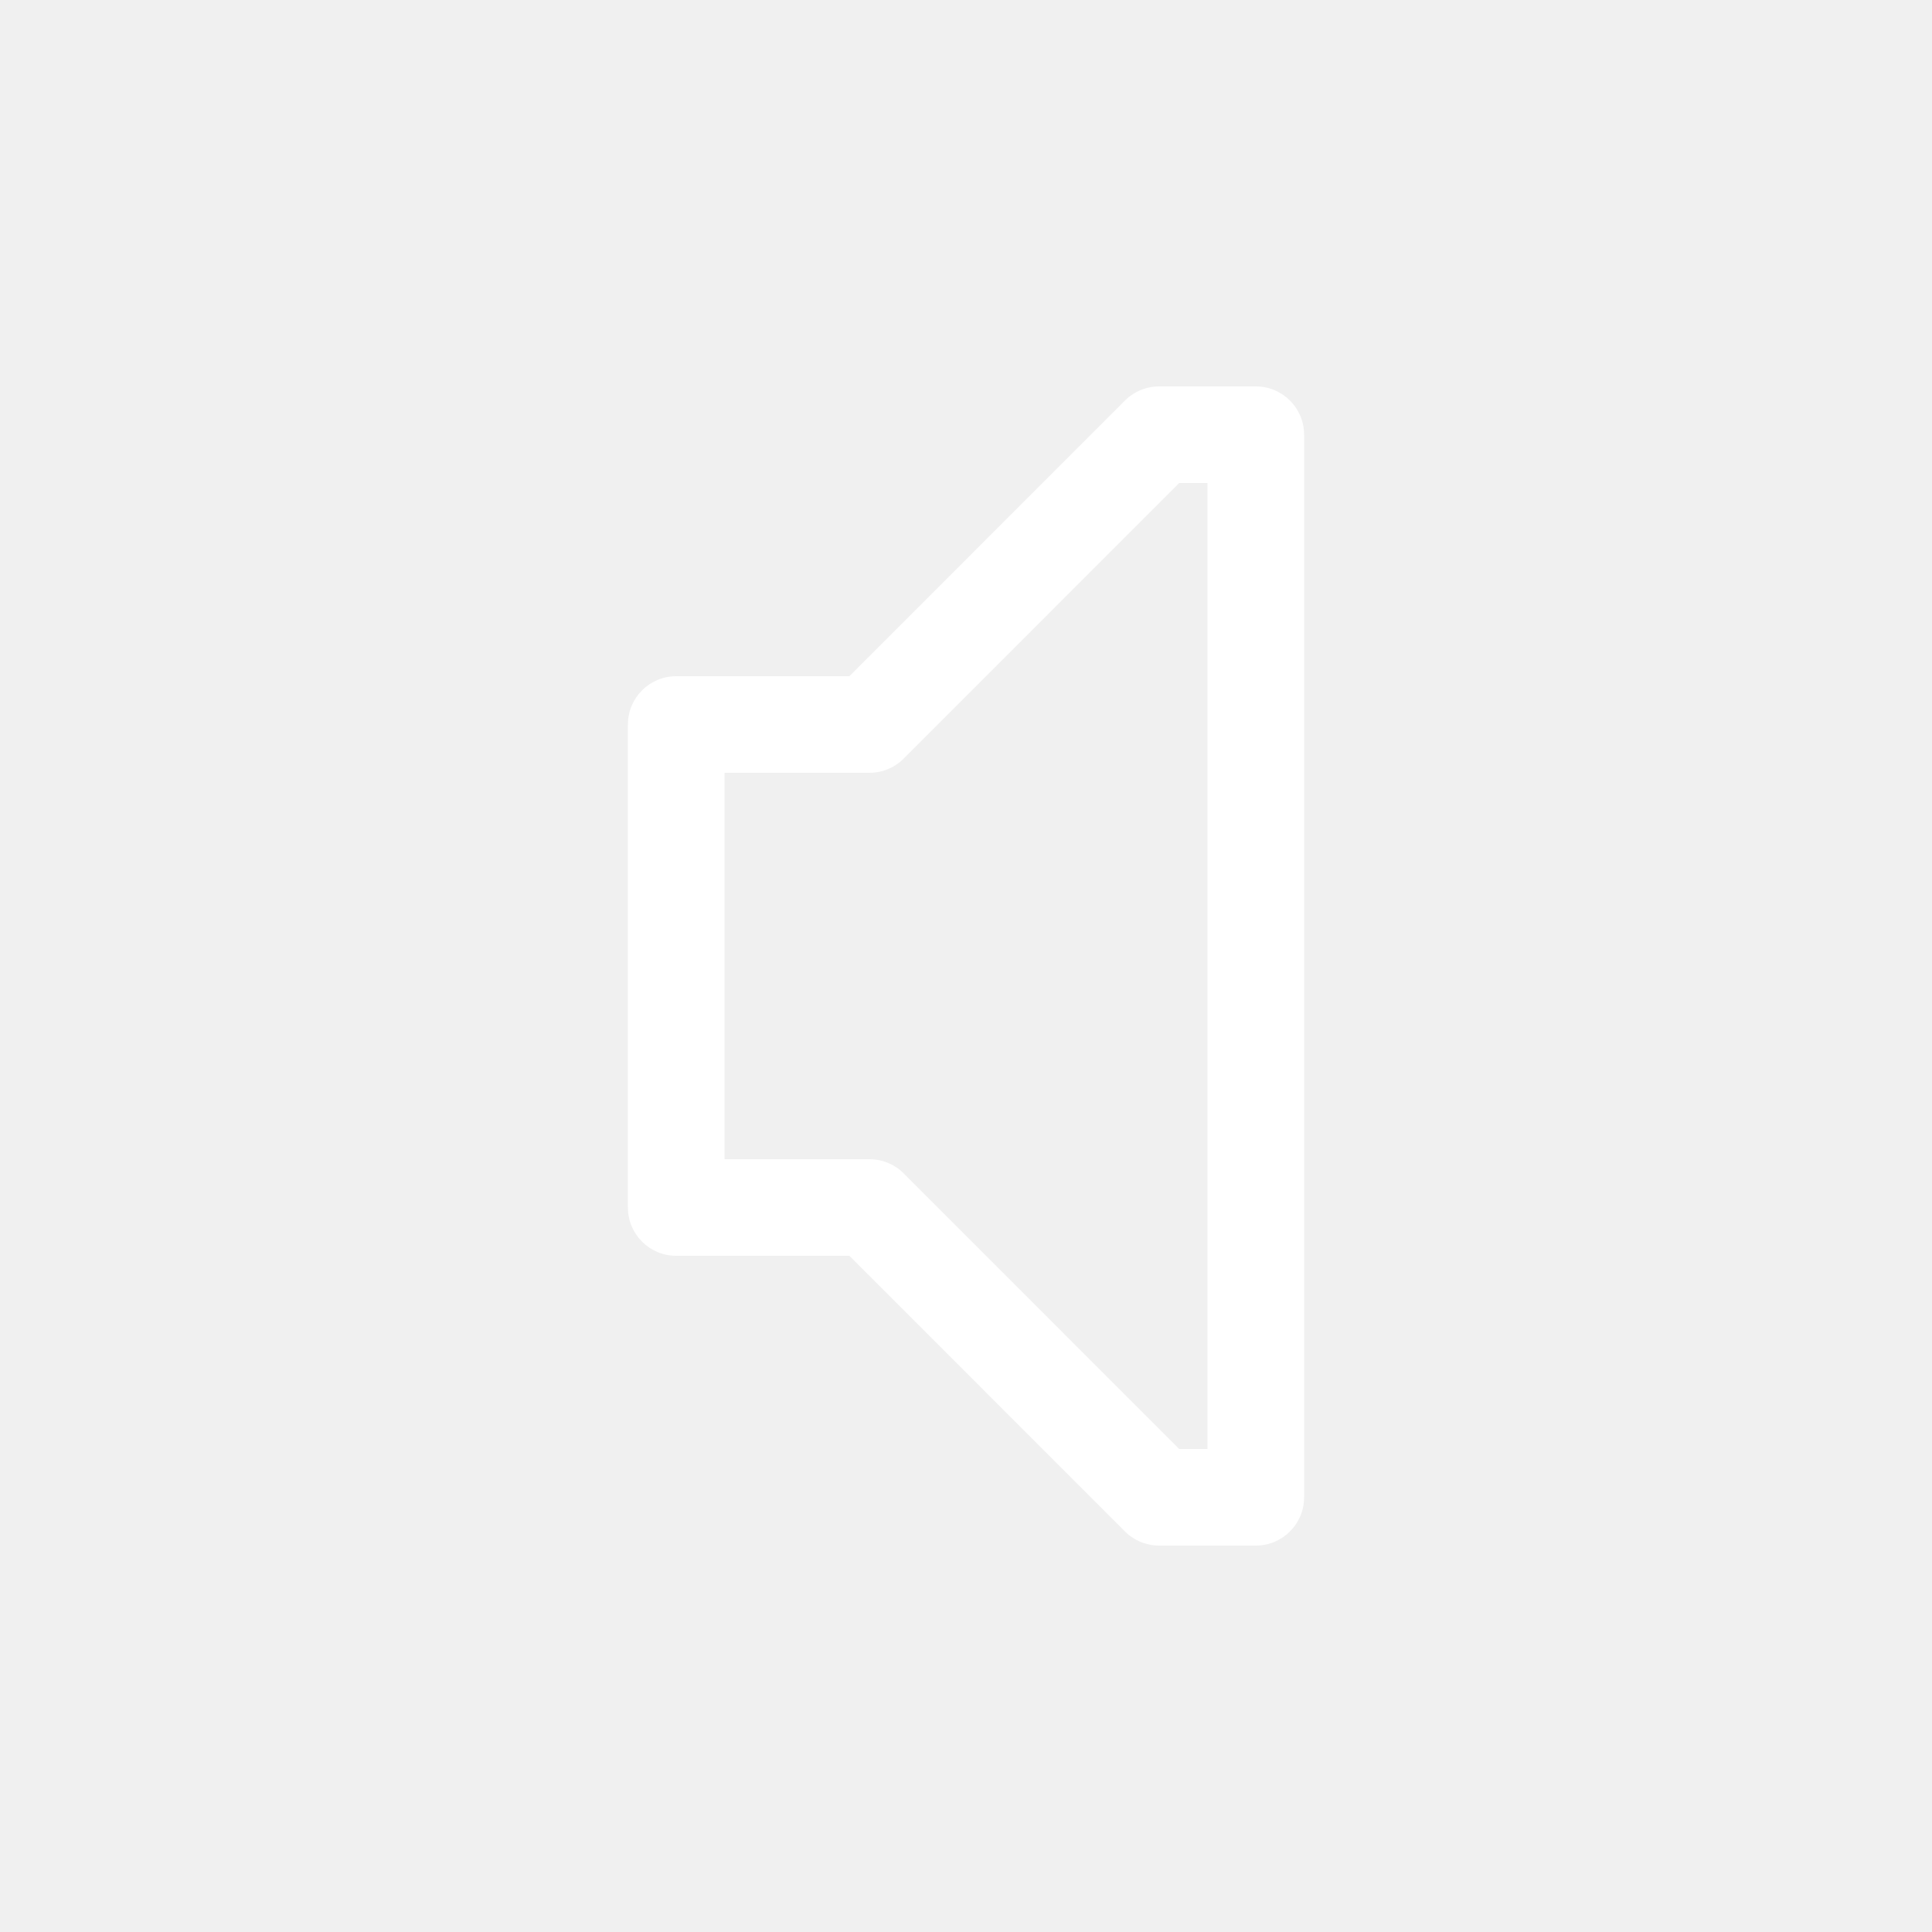
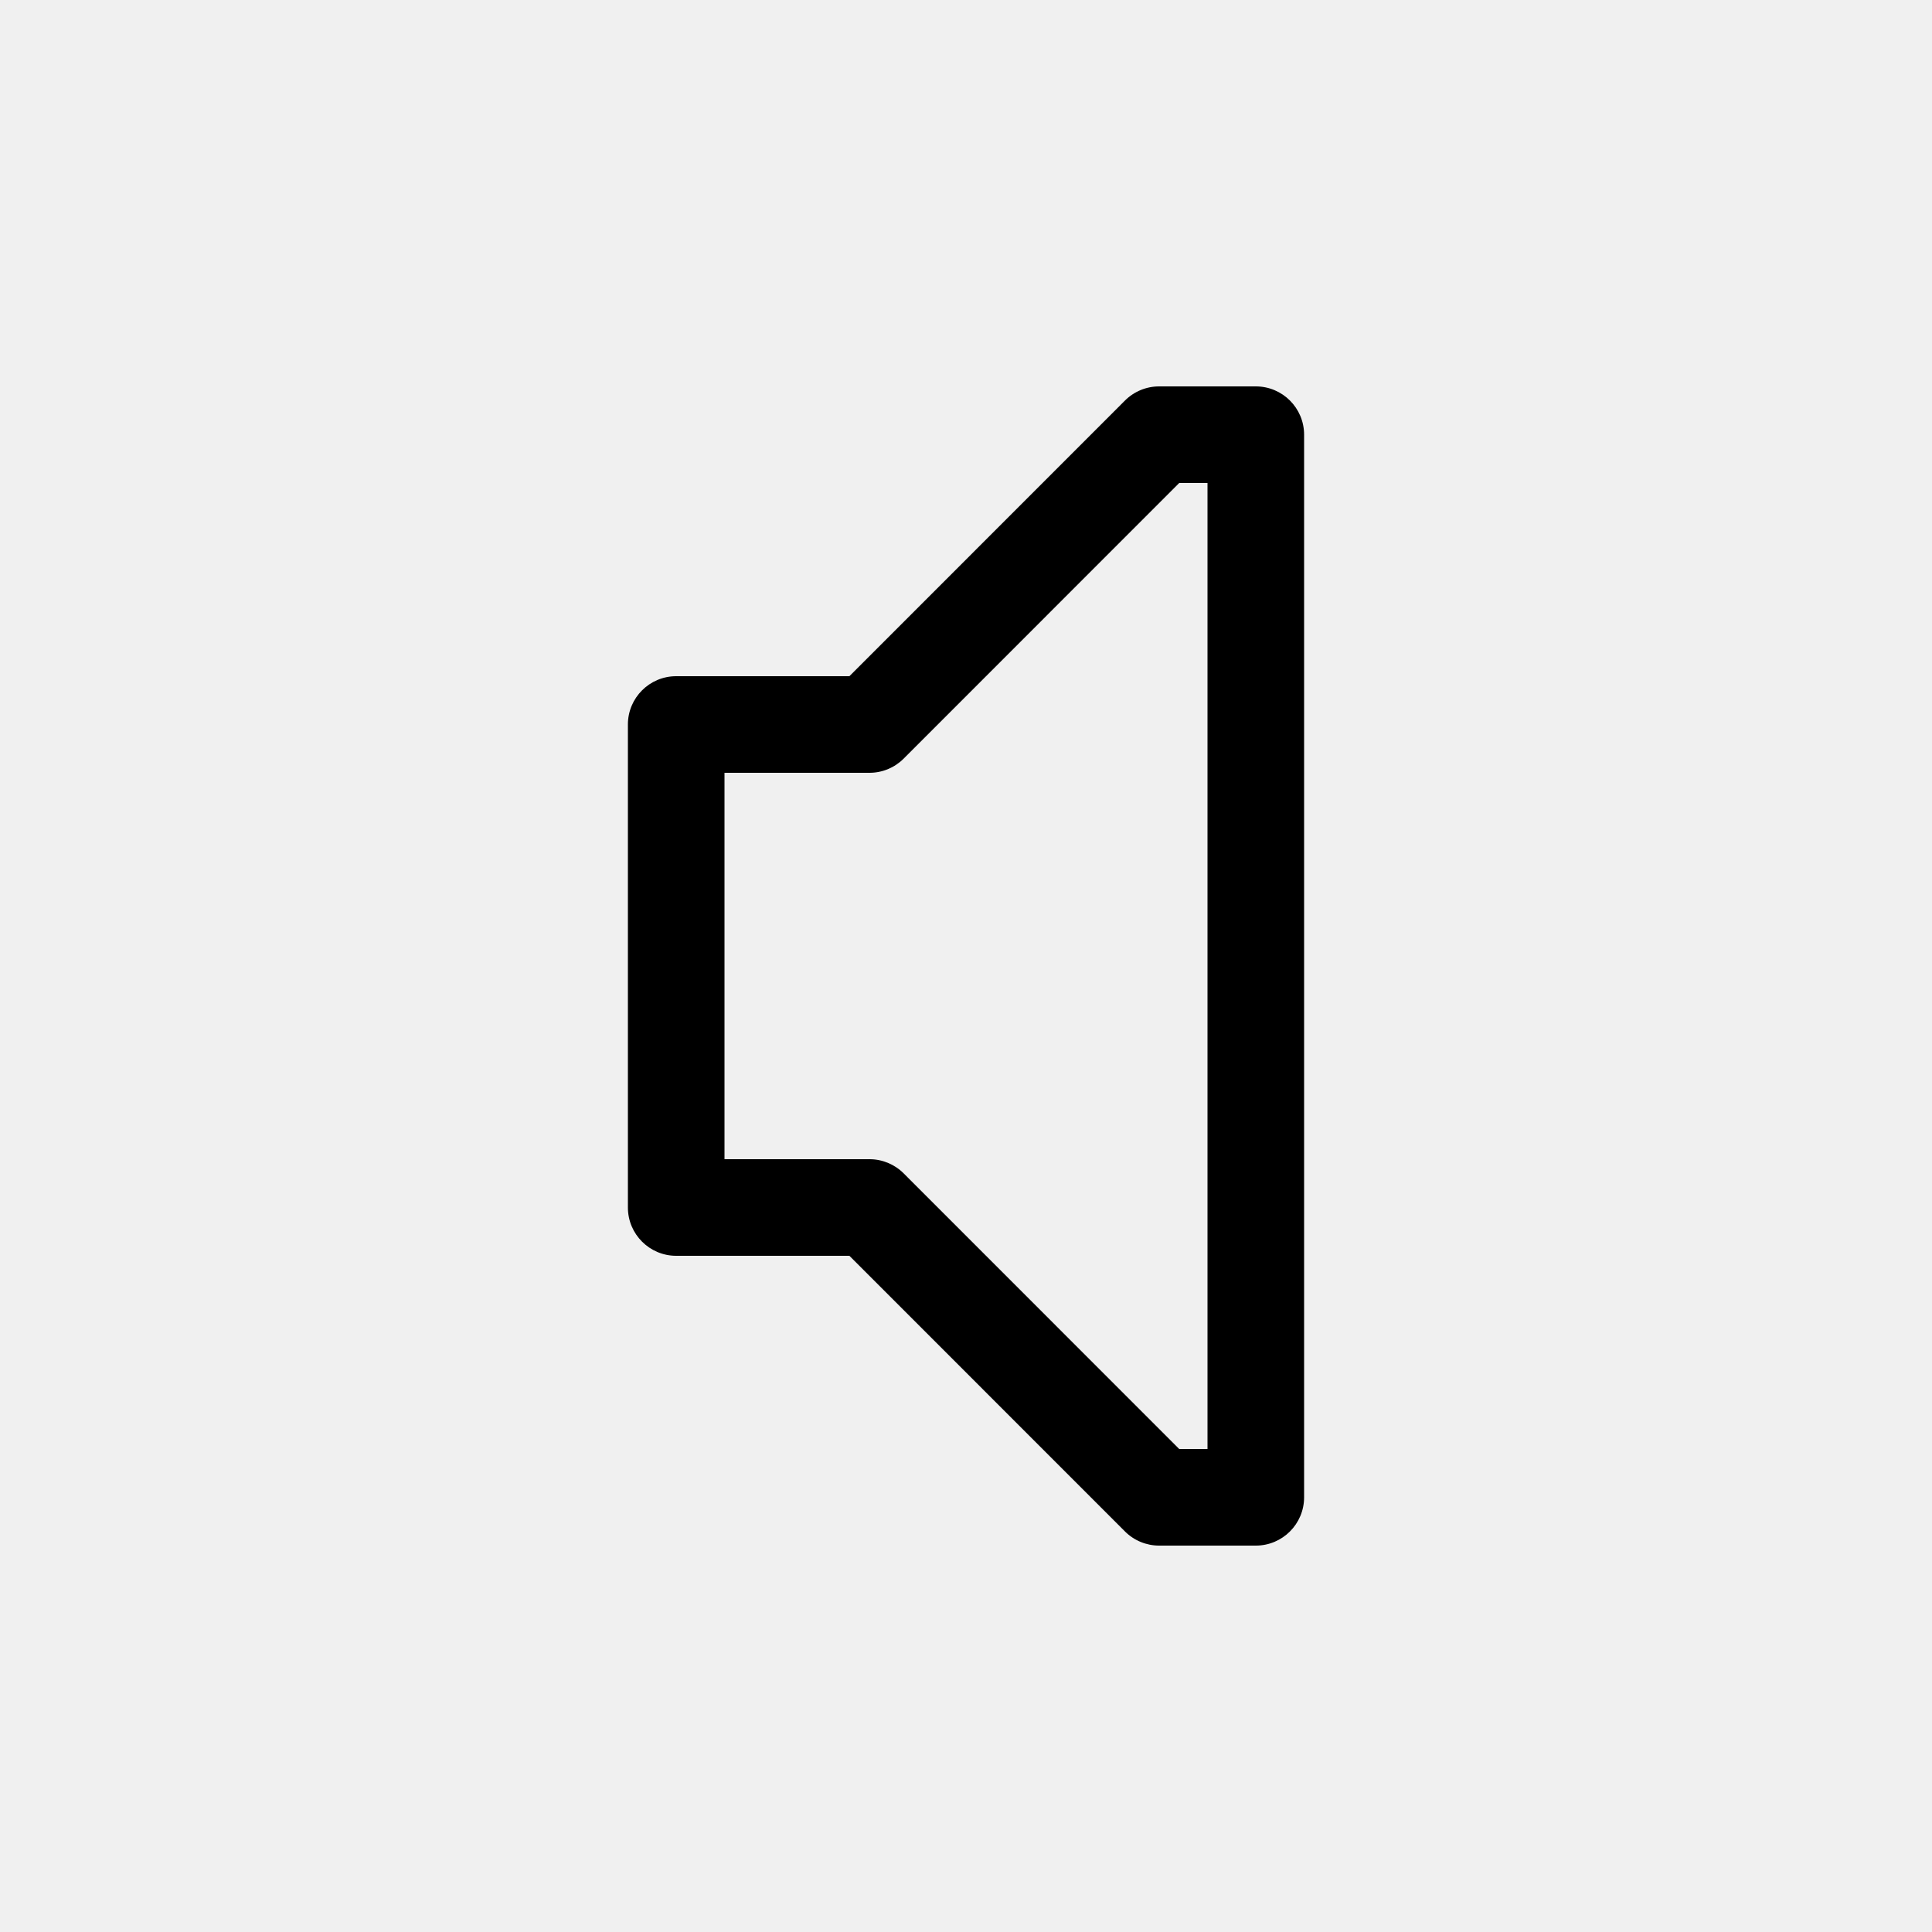
- <svg xmlns="http://www.w3.org/2000/svg" viewBox="0 0 20 20" xml:space="preserve">
-   <path d="M12 4a.5.5 0 0 0-.354.146L8.793 7H7a.5.5 0 0 0-.5.5v5a.5.5 0 0 0 .5.5h1.793l2.853 2.854A.5.5 0 0 0 12 16h1a.5.5 0 0 0 .5-.5v-11A.5.5 0 0 0 13 4zm.207 1h.293v10h-.293l-2.853-2.854A.5.5 0 0 0 9 12H7.5V8H9a.5.5 0 0 0 .354-.146z" fill="#ffffff" />
+ <svg xmlns="http://www.w3.org/2000/svg" viewBox="0 0 20 20" xml:space="preserve" fill="currentColor">
+   <path d="M12 4a.5.5 0 0 0-.354.146L8.793 7H7a.5.5 0 0 0-.5.5v5a.5.5 0 0 0 .5.5h1.793l2.853 2.854A.5.5 0 0 0 12 16h1a.5.5 0 0 0 .5-.5v-11A.5.5 0 0 0 13 4zm.207 1h.293v10h-.293l-2.853-2.854A.5.5 0 0 0 9 12H7.5V8H9a.5.5 0 0 0 .354-.146z" />
</svg>
